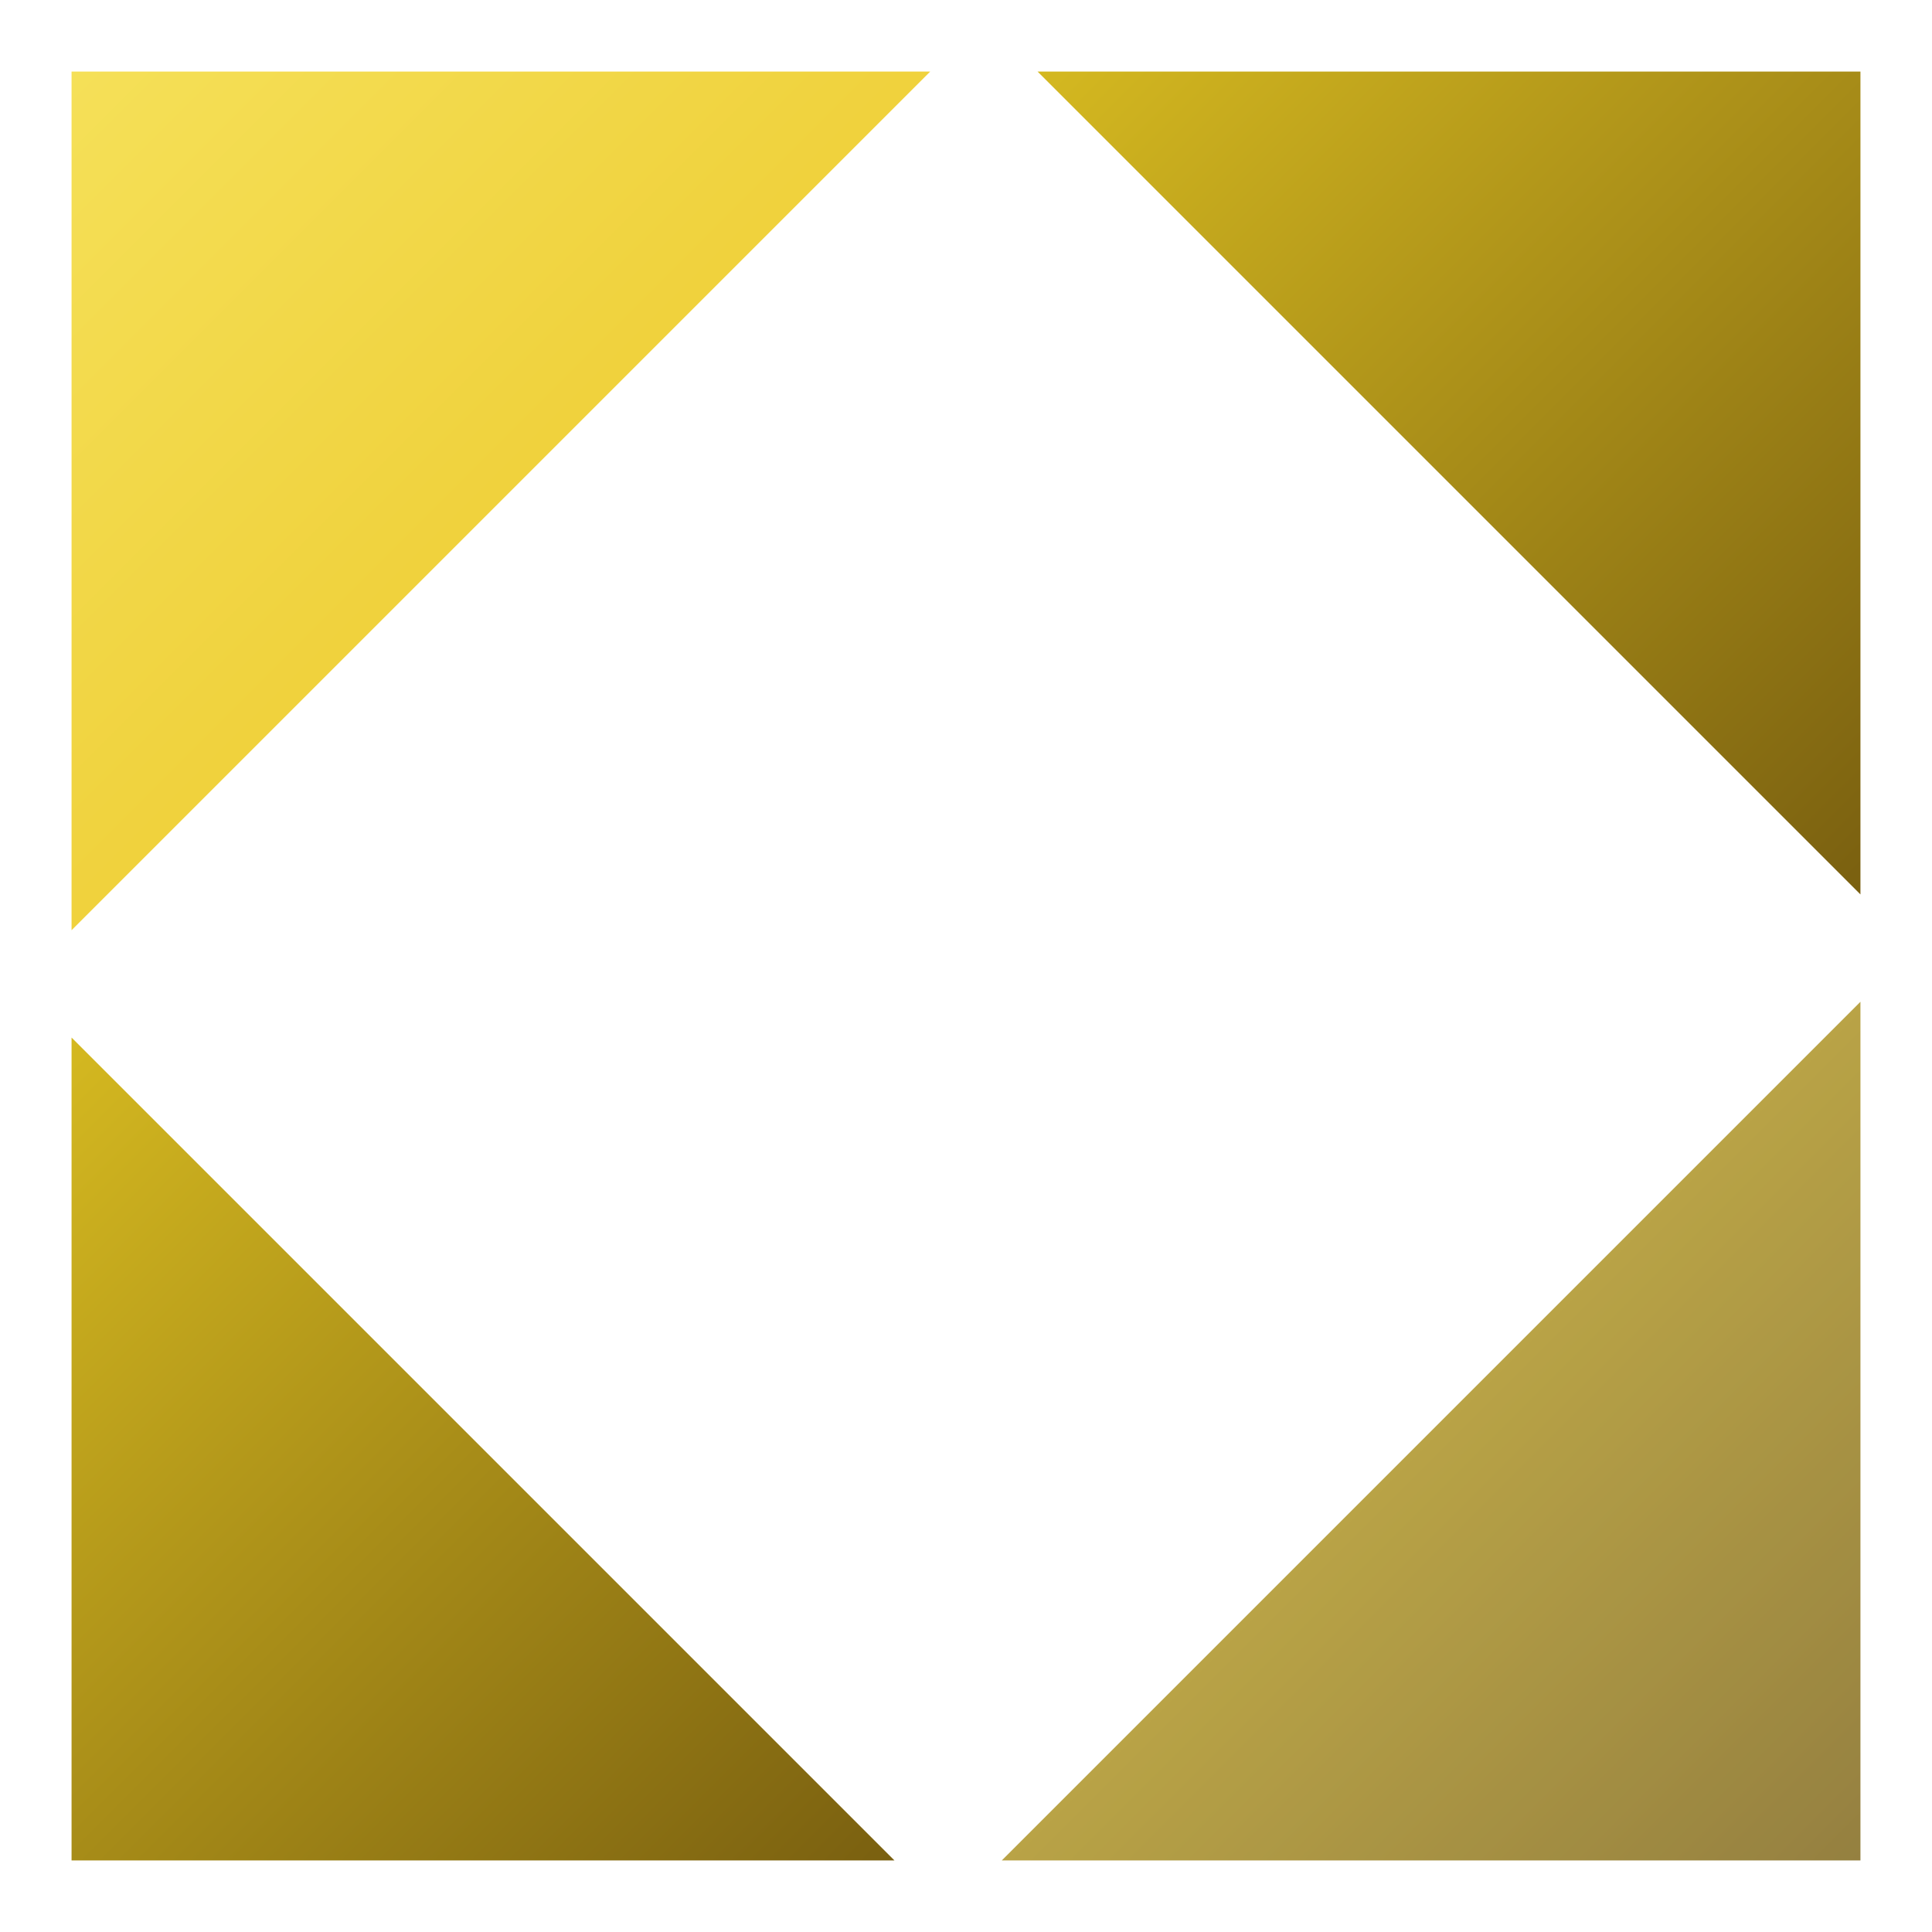
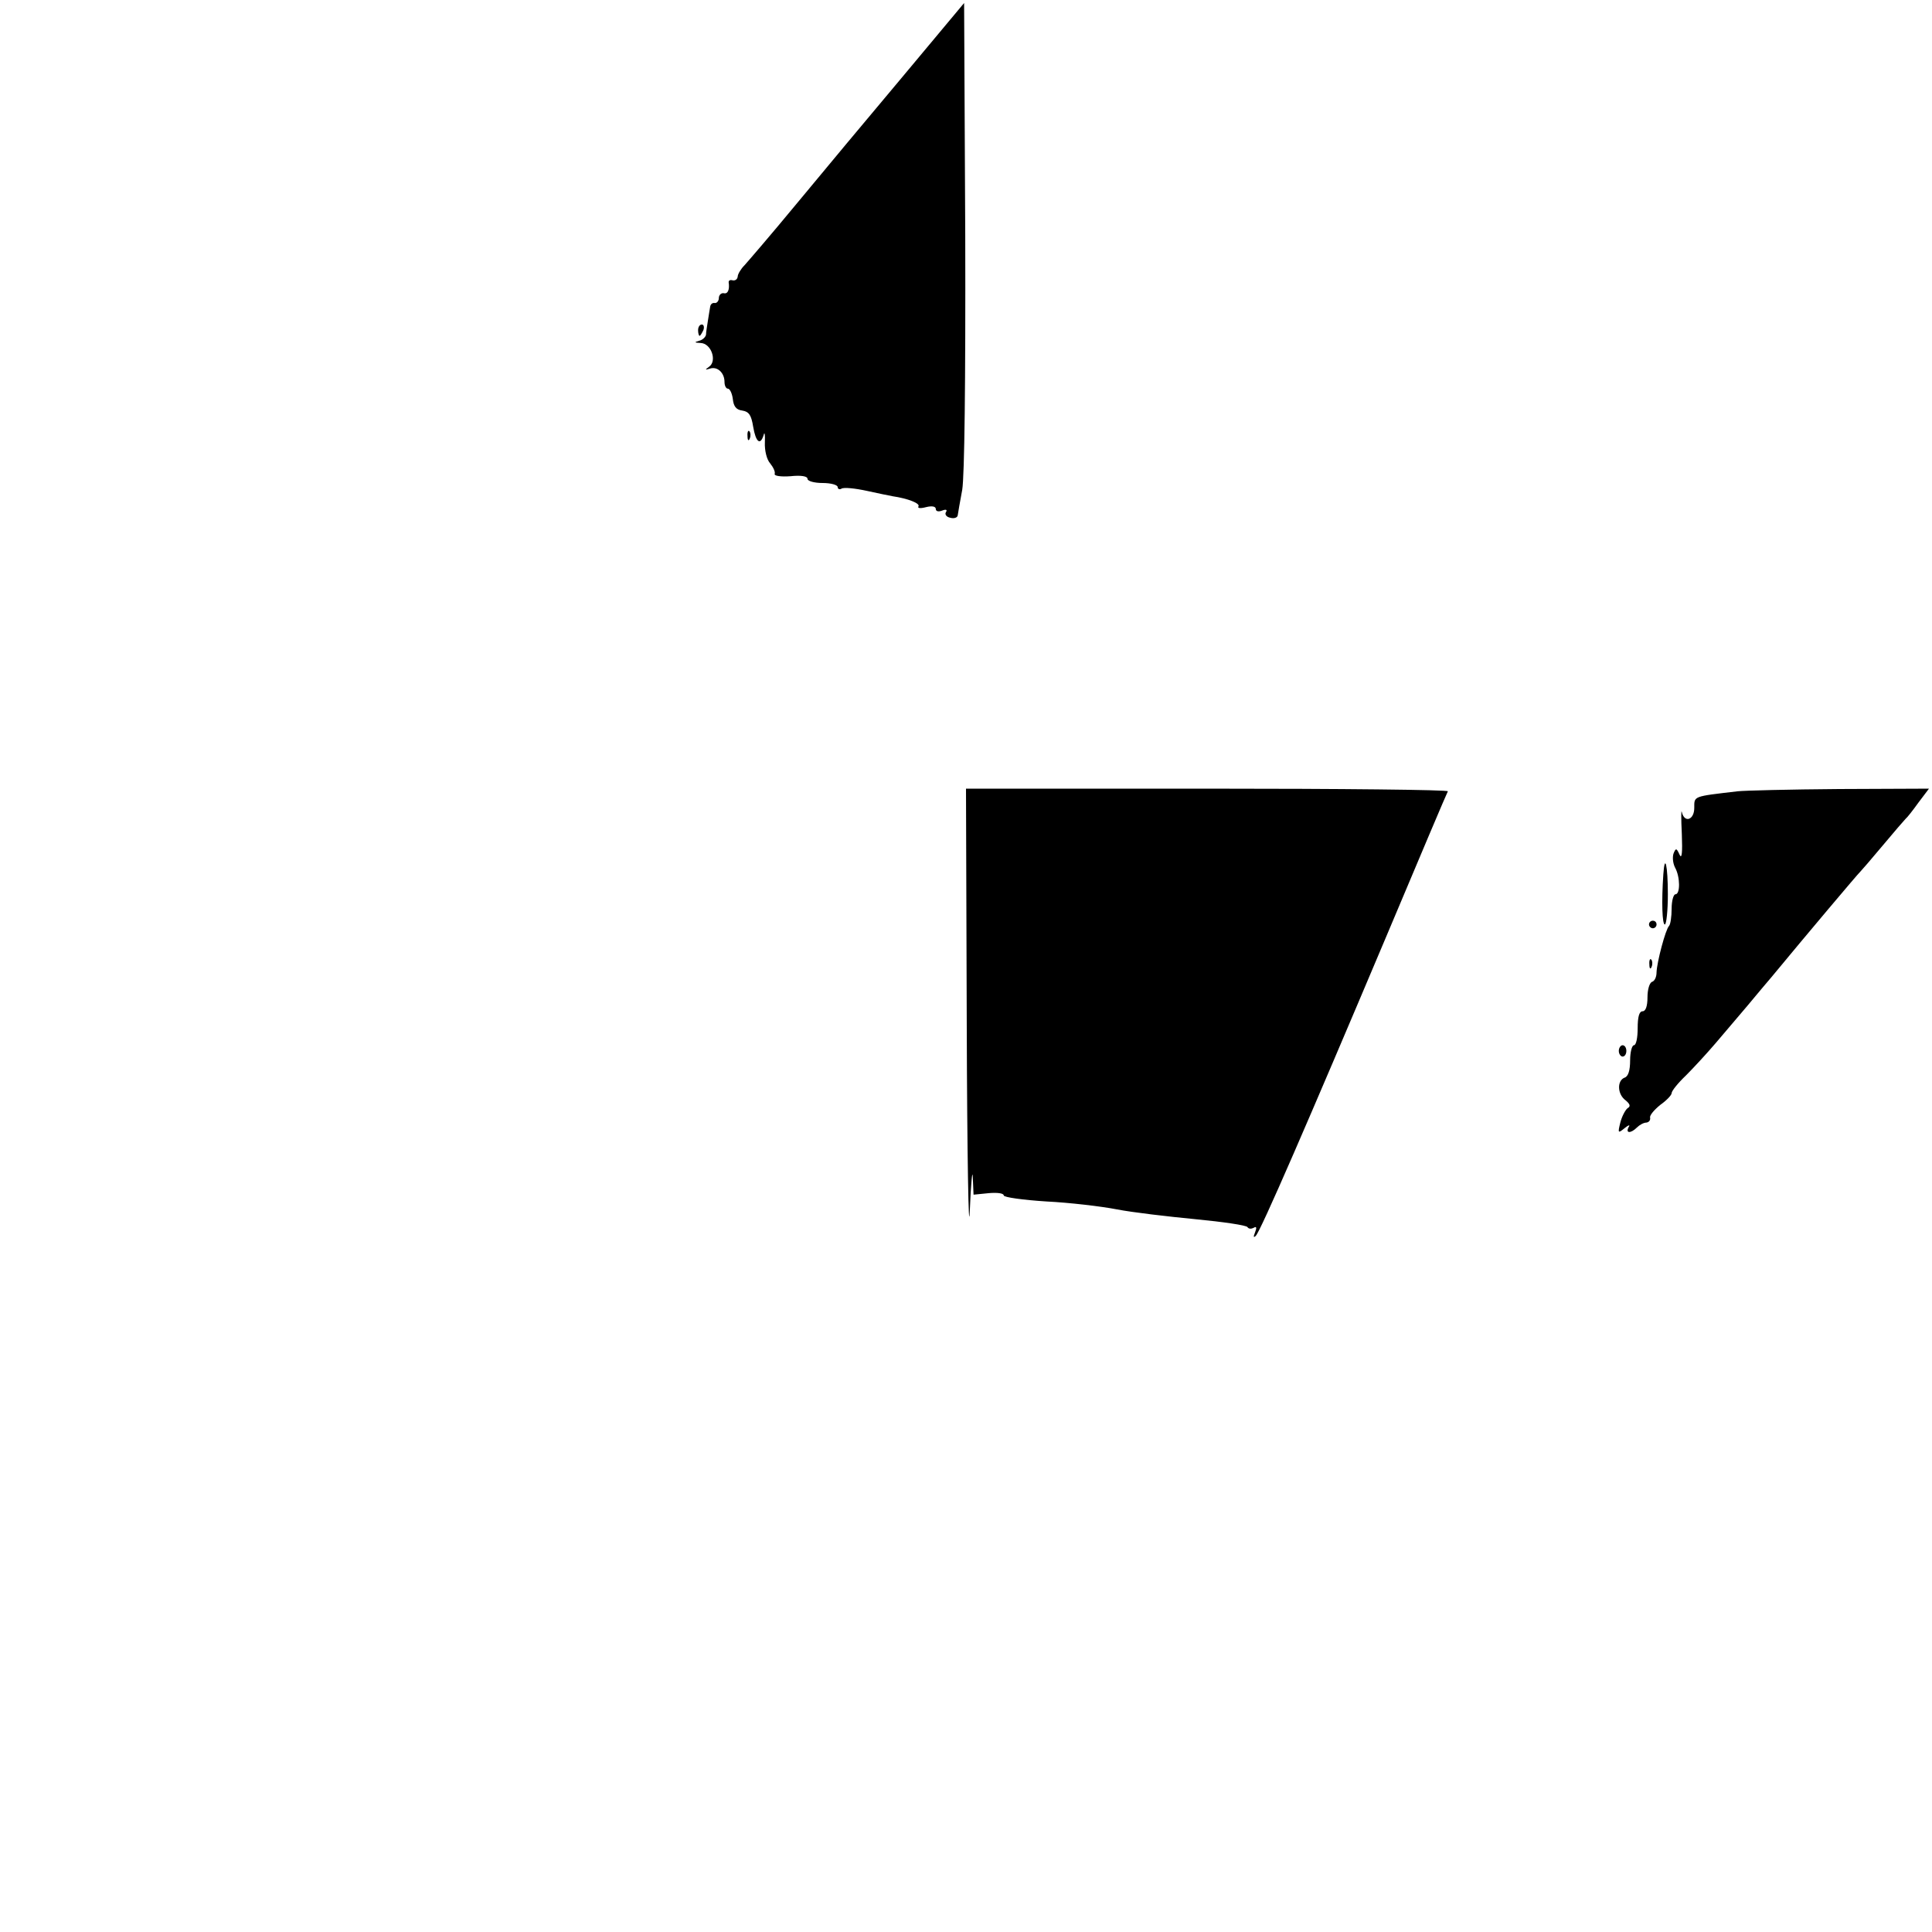
- <svg xmlns="http://www.w3.org/2000/svg" viewBox="0 0 54 54" fill="none">
-   <defs>
-     <linearGradient id="a" x1="0" y1="0" x2="1" y2="1">
-       <stop offset="0%" stop-color="#f5e058" />
-       <stop offset="100%" stop-color="#eac321" />
-     </linearGradient>
-     <linearGradient id="b" x1="0" y1="0" x2="1" y2="1">
-       <stop offset="0%" stop-color="#d4b820" />
-       <stop offset="100%" stop-color="#7a6010" />
-     </linearGradient>
-   </defs>
-   <polygon points="2,2 26,2 2,26" fill="url(#a)" />
-   <polygon points="29,2 52,2 52,25" fill="url(#b)" />
-   <polygon points="2,29 25,52 2,52" fill="url(#b)" />
-   <polygon points="28,52 52,28 52,52" fill="url(#b)" opacity="0.8" />
+ <svg xmlns="http://www.w3.org/2000/svg" version="1.0" width="512pt" height="512pt" viewBox="0 0 512 512" preserveAspectRatio="xMidYMid meet">
+   <g transform="translate(0,512) scale(0.1,-0.1)" fill="#000000" stroke="none">
+     <path d="M2393 4918 c-89 -106 -216 -258 -282 -338 -66 -80 -129 -153 -138 -163 -10 -10 -18 -24 -18 -30 -1 -7 -6 -11 -13 -10 -7 2 -11 0 -11 -5 3 -19 -2 -32 -13 -29 -7 1 -13 -5 -13 -13 0 -8 -6 -14 -11 -13 -6 1 -11 -3 -12 -10 -1 -7 -4 -23 -6 -37 -2 -14 -5 -30 -5 -37 -1 -6 -9 -14 -18 -16 -14 -4 -13 -5 4 -6 28 -1 44 -48 22 -63 -11 -8 -11 -9 2 -5 20 7 39 -11 39 -35 0 -10 4 -18 9 -18 5 0 11 -12 13 -27 2 -20 9 -29 25 -31 18 -3 24 -12 29 -43 7 -41 19 -51 28 -21 2 9 4 0 3 -20 -1 -22 5 -46 14 -56 8 -10 14 -22 12 -28 -2 -5 16 -8 42 -6 28 3 45 0 45 -7 0 -6 18 -11 40 -11 22 0 40 -5 40 -11 0 -5 5 -7 10 -4 6 4 36 1 68 -6 31 -7 62 -13 67 -14 41 -6 74 -19 69 -27 -3 -5 5 -6 20 -2 16 4 26 2 26 -5 0 -6 7 -8 17 -4 10 4 14 2 10 -4 -4 -6 1 -13 11 -15 10 -3 19 0 20 6 1 6 6 37 12 68 6 37 9 280 8 673 l-3 617 -162 -194z" />
+     <path d="M1850 4245 c0 -8 2 -15 4 -15 2 0 6 7 10 15 3 8 1 15 -4 15 -6 0 -10 -7 -10 -15z" />
+     <path d="M1981 3964 c0 -11 3 -14 6 -6 3 7 2 16 -1 19 -3 4 -6 -2 -5 -13z" />
+     <path d="M2562 2403 c1 -346 5 -567 8 -493 3 74 7 115 8 90 l2 -46 40 4 c22 2 40 0 40 -6 0 -5 51 -12 113 -16 61 -3 146 -13 187 -21 41 -8 135 -19 208 -26 73 -7 135 -16 138 -21 3 -5 10 -5 16 -2 8 5 9 1 4 -12 -5 -12 -4 -15 2 -9 13 13 140 306 344 789 88 209 162 384 165 389 2 4 -284 7 -636 7 l-641 0 2 -627z" />
+     <path d="M4605 3023 c-119 -14 -115 -12 -115 -44 0 -32 -26 -41 -33 -11 -2 9 -2 -17 0 -58 2 -50 0 -68 -6 -55 -8 18 -10 18 -16 3 -3 -9 -2 -25 4 -37 14 -25 14 -71 1 -71 -5 0 -10 -17 -10 -38 0 -21 -3 -42 -7 -46 -9 -9 -32 -95 -33 -123 0 -12 -5 -23 -12 -25 -7 -3 -12 -21 -12 -41 0 -24 -5 -37 -13 -37 -9 0 -13 -15 -13 -45 0 -25 -4 -45 -10 -45 -5 0 -10 -18 -10 -40 0 -27 -5 -43 -15 -46 -20 -8 -19 -44 3 -60 12 -10 14 -16 5 -21 -6 -5 -15 -22 -19 -38 -7 -28 -6 -29 11 -15 11 9 16 10 11 3 -9 -17 6 -17 22 -1 7 7 18 13 25 13 7 1 11 6 10 13 -2 6 11 21 27 34 17 12 30 26 30 31 0 6 17 27 38 47 20 20 56 59 79 86 23 27 61 72 85 100 23 28 52 62 63 75 90 109 230 275 235 279 3 3 30 34 60 70 30 36 57 67 60 70 4 3 19 22 34 43 l28 37 -238 -1 c-132 -1 -252 -4 -269 -6z" />
+     <path d="M4408 2803 c-5 -73 -3 -133 4 -133 4 0 8 36 8 80 0 76 -8 111 -12 53z" />
+     <path d="M4370 2670 c0 -5 5 -10 10 -10 6 0 10 5 10 10 0 6 -4 10 -10 10 -5 0 -10 -4 -10 -10z" />
+     <path d="M4371 2564 c0 -11 3 -14 6 -6 3 7 2 16 -1 19 -3 4 -6 -2 -5 -13z" />
+     <path d="M4290 2335 c0 -8 5 -15 10 -15 6 0 10 7 10 15 0 8 -4 15 -10 15 -5 0 -10 -7 -10 -15z" />
+   </g>
</svg>
